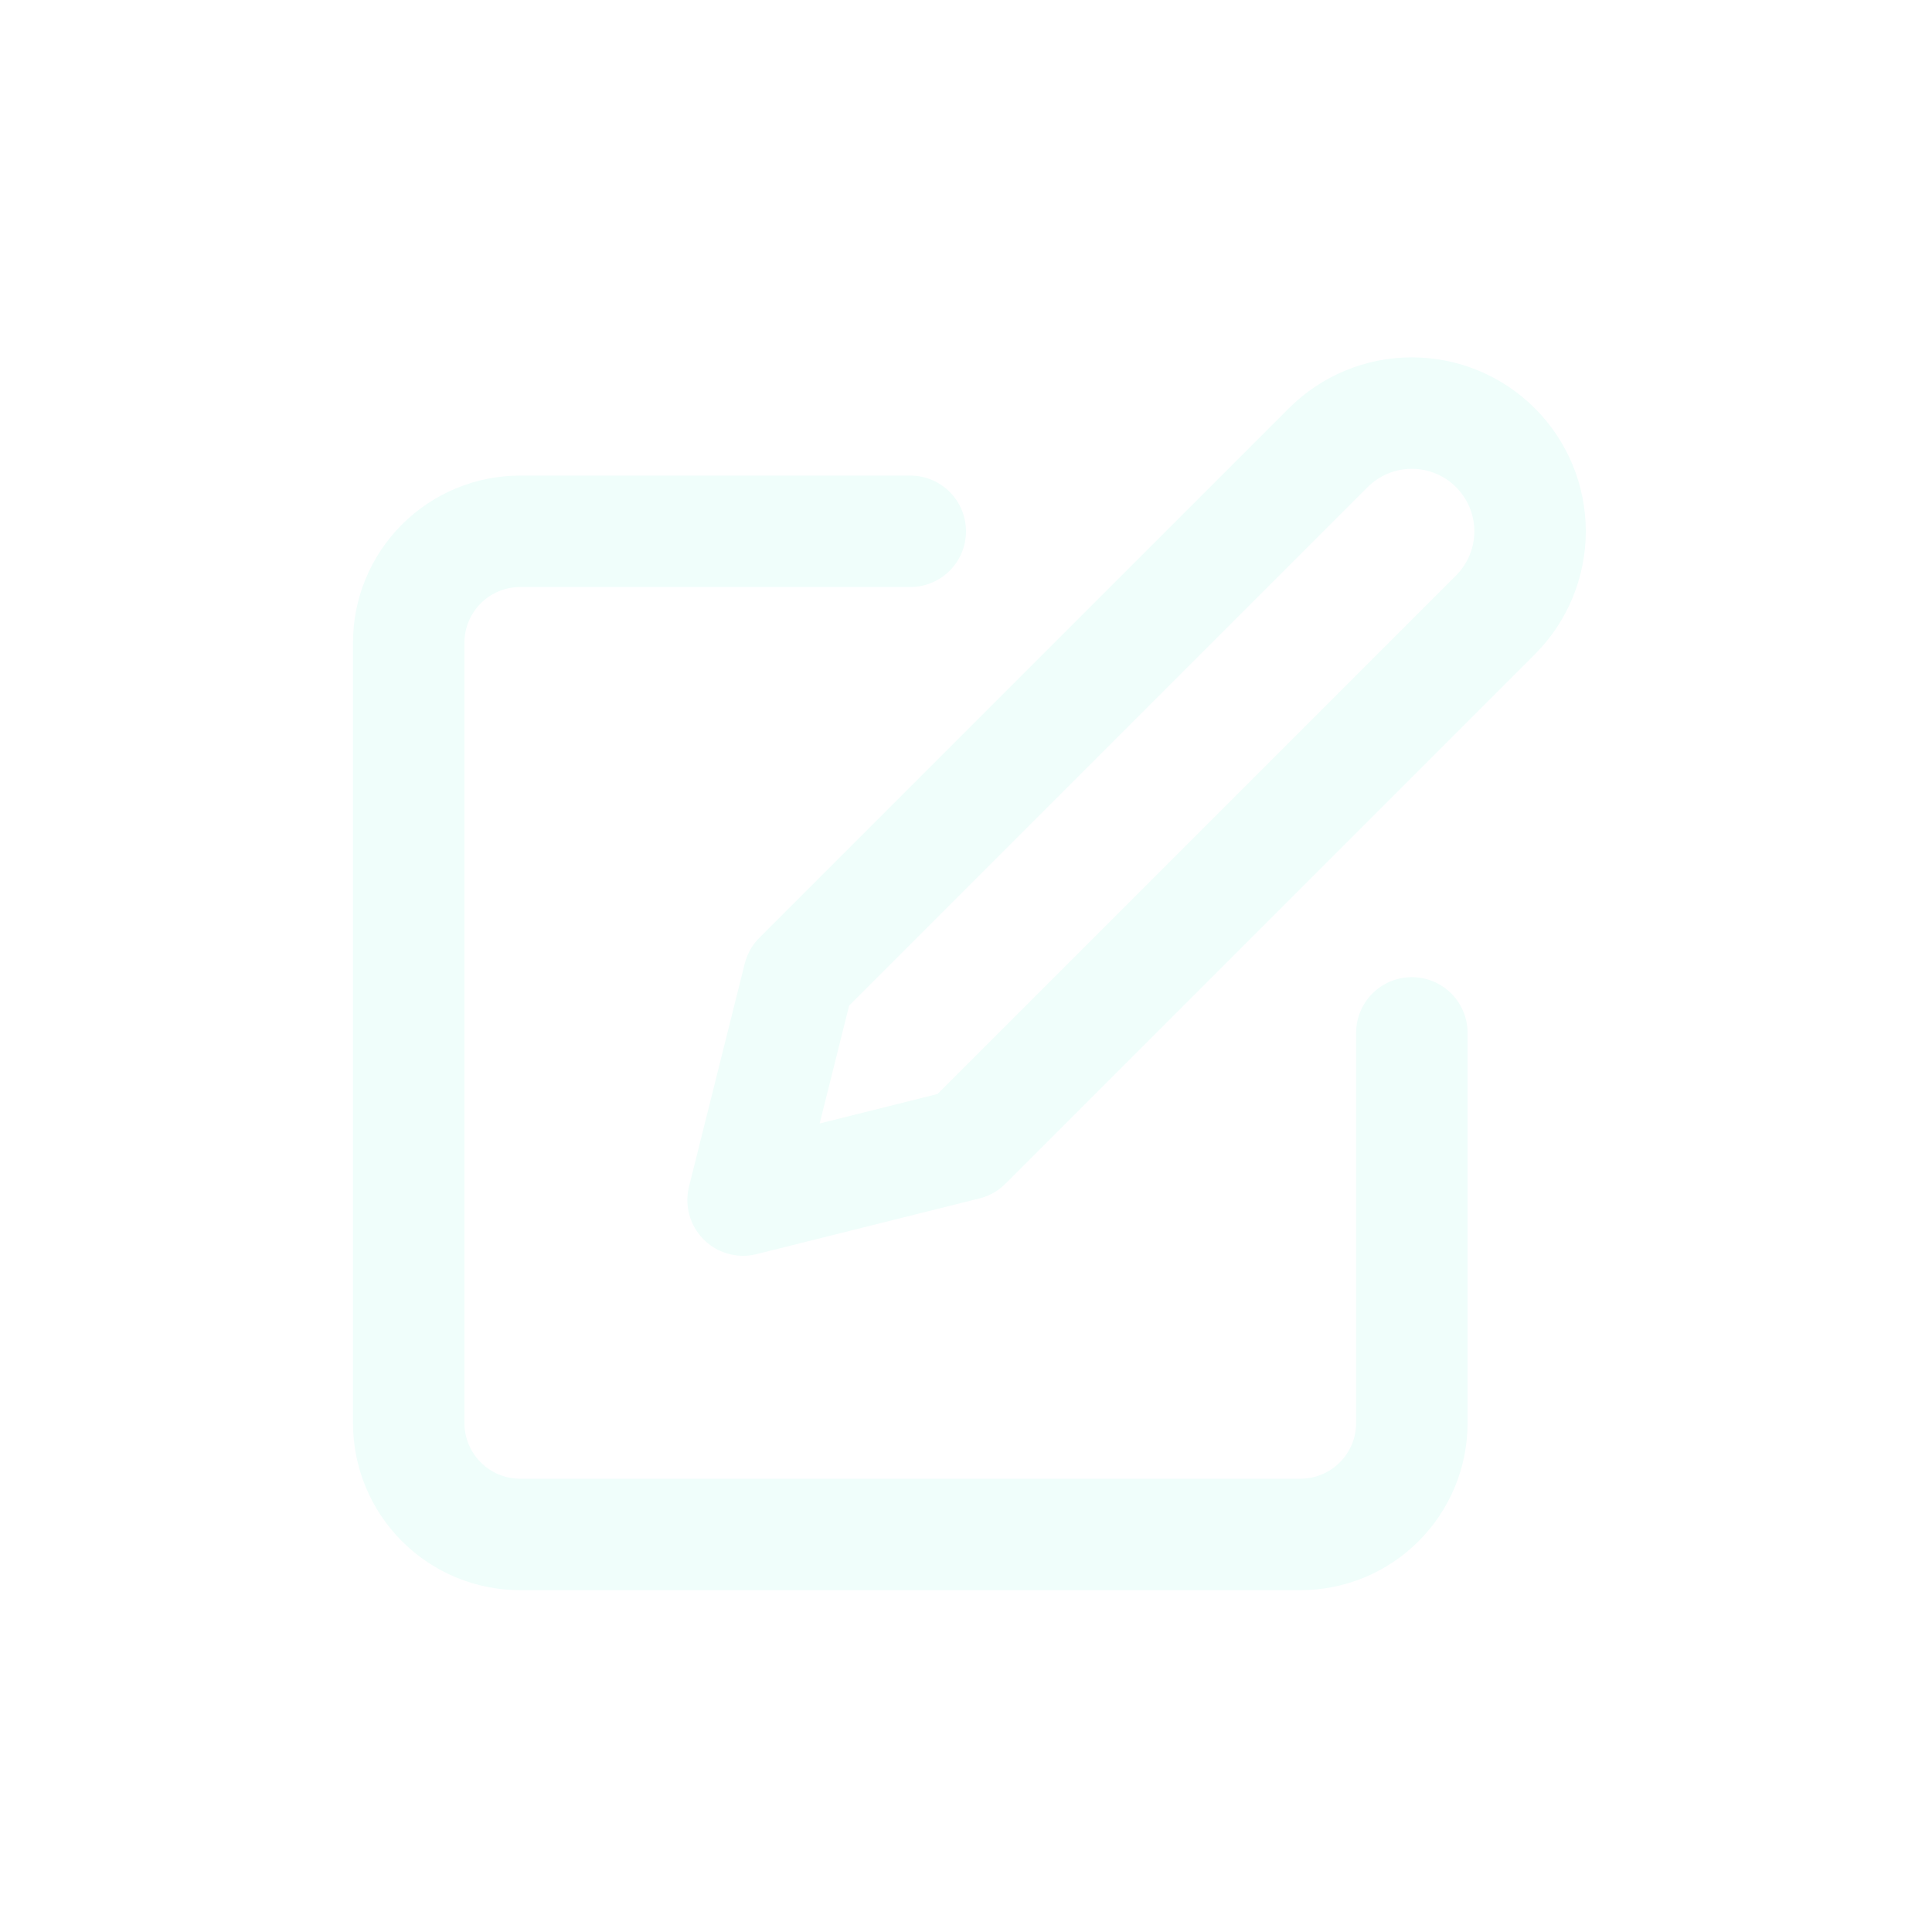
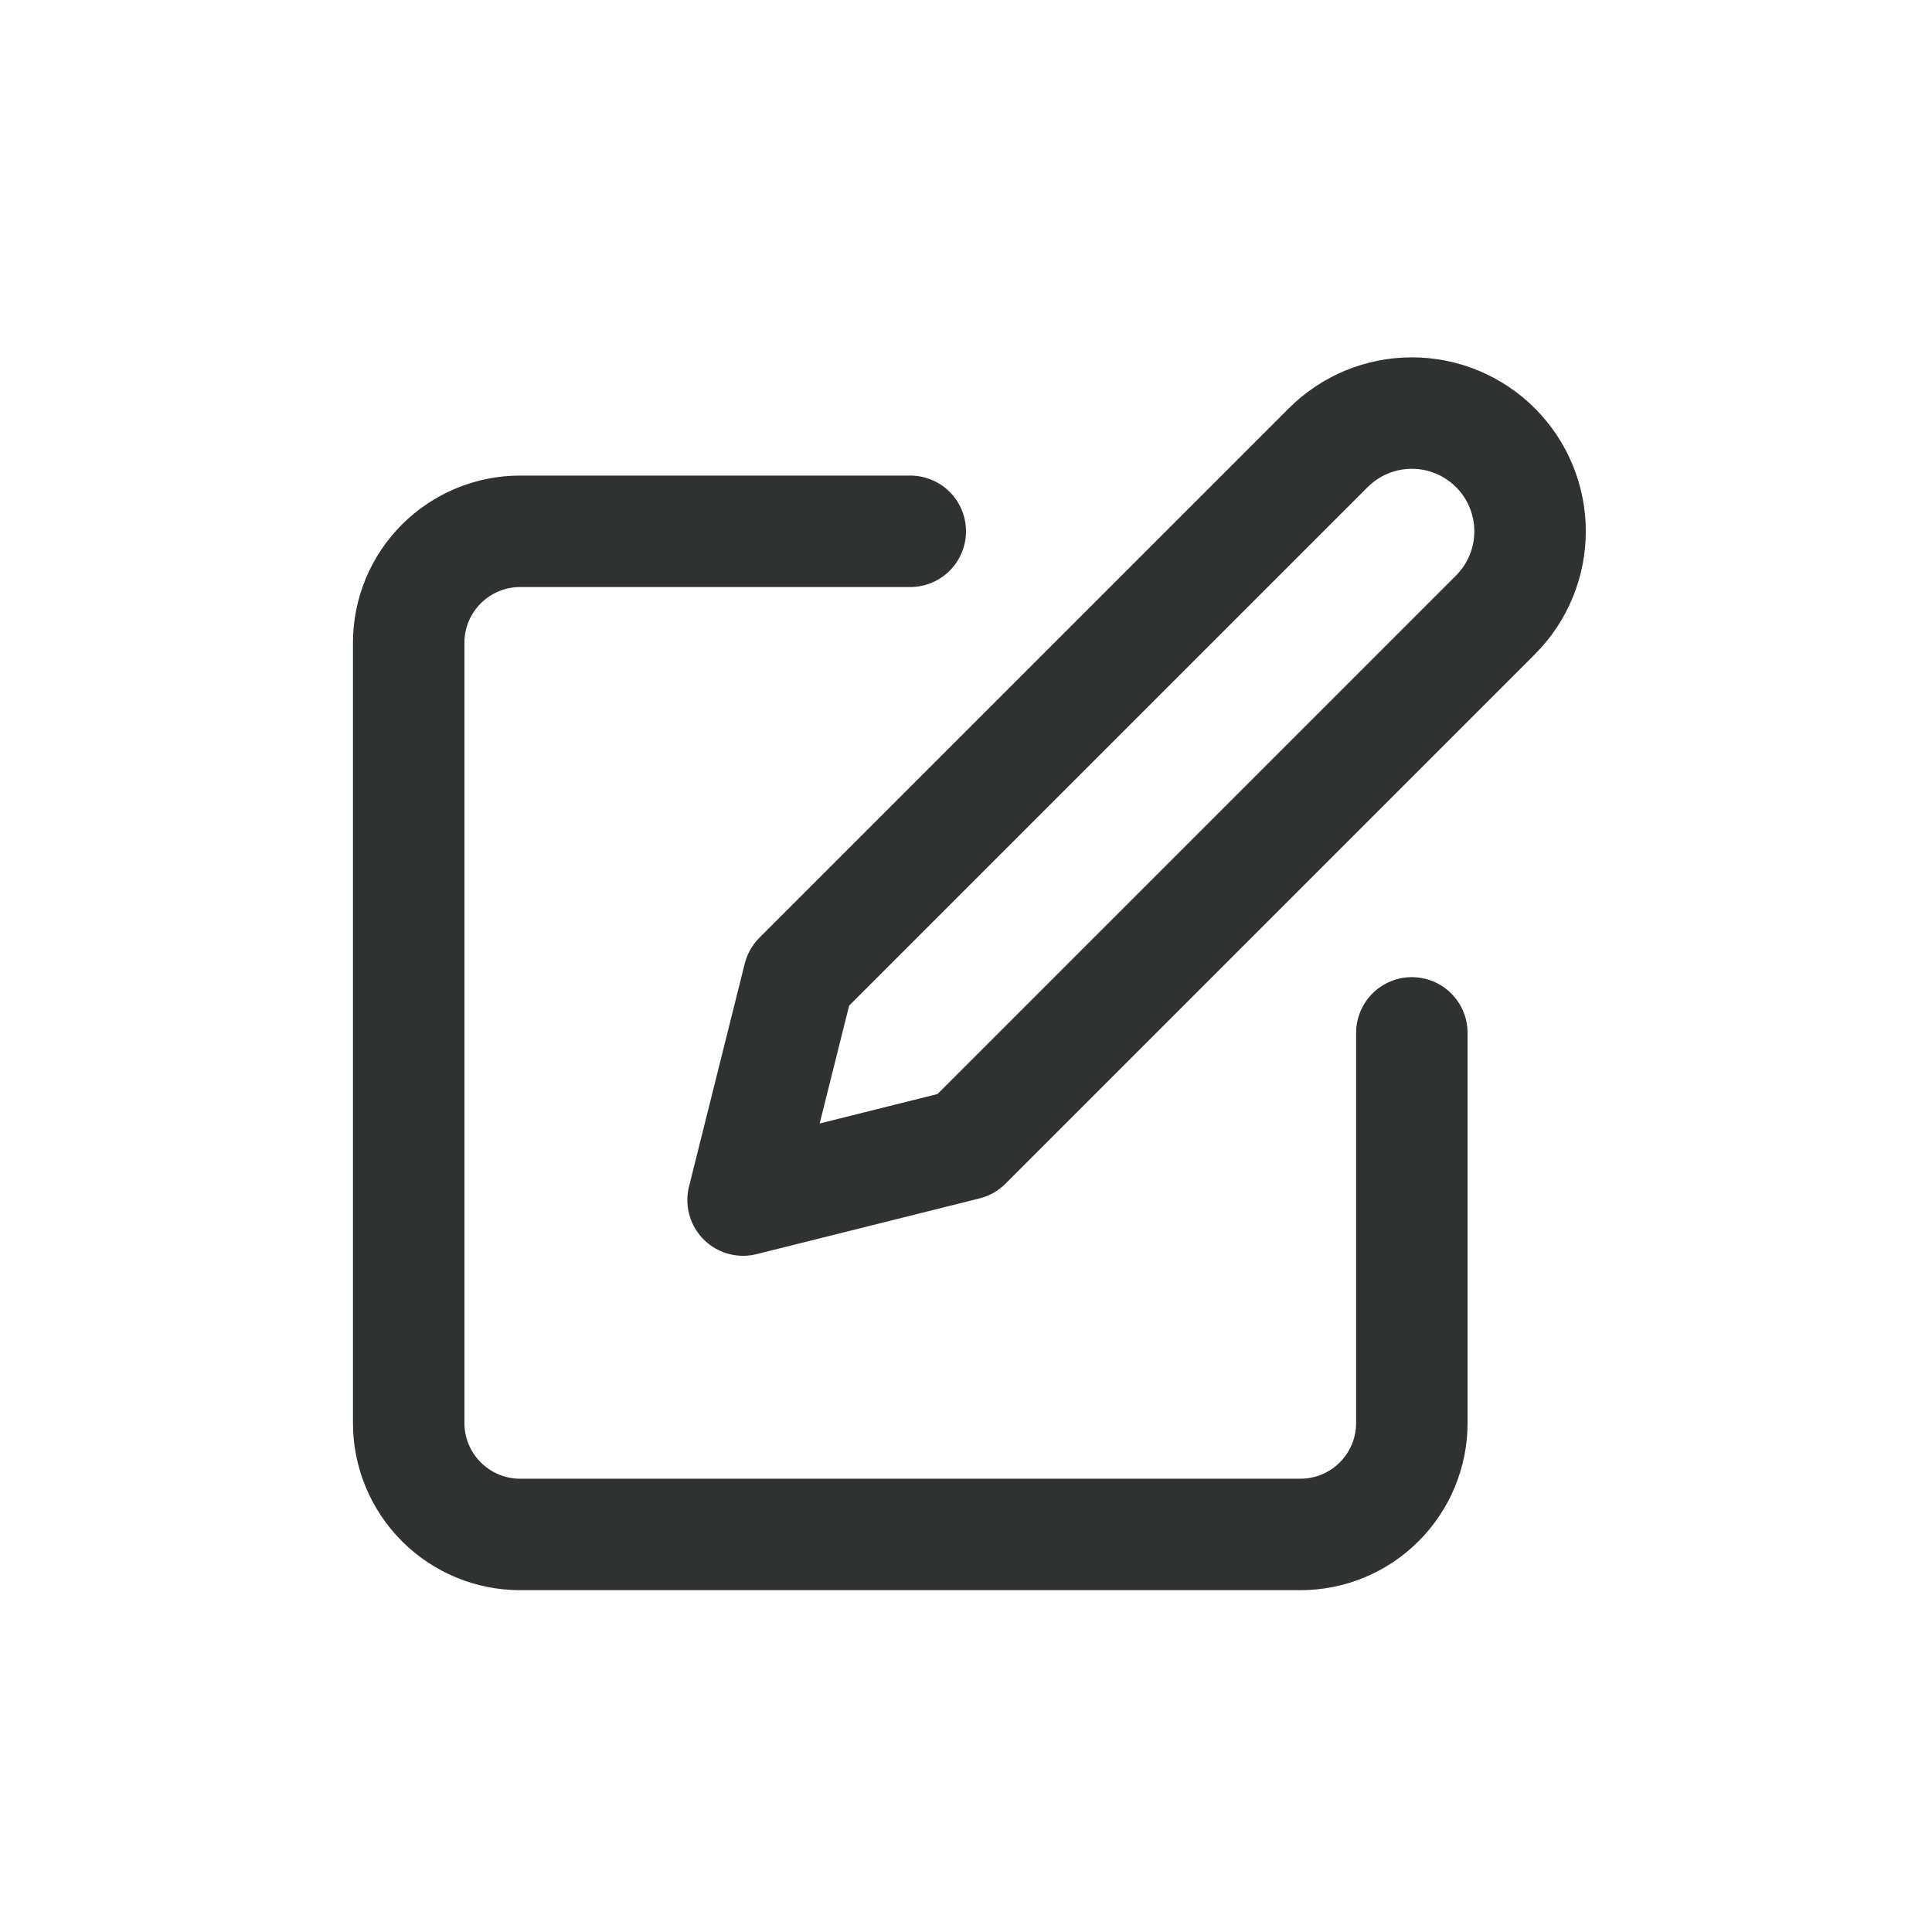
<svg xmlns="http://www.w3.org/2000/svg" width="52" height="52" viewBox="0 0 52 52" fill="none">
-   <path d="M24.5 14.3H14C13.204 14.3 12.441 14.616 11.879 15.179C11.316 15.741 11 16.504 11 17.3V38.3C11 39.096 11.316 39.859 11.879 40.421C12.441 40.984 13.204 41.3 14 41.3H35C35.796 41.3 36.559 40.984 37.121 40.421C37.684 39.859 38 39.096 38 38.3V27.8" stroke="#F0FEFB" stroke-width="3" stroke-linecap="round" stroke-linejoin="round" />
-   <path d="M35.75 12.05C36.347 11.453 37.156 11.118 38 11.118C38.844 11.118 39.653 11.453 40.25 12.05C40.847 12.647 41.182 13.456 41.182 14.3C41.182 15.144 40.847 15.953 40.25 16.55L26 30.8L20 32.3L21.5 26.3L35.75 12.05Z" stroke="#F0FEFB" stroke-width="3" stroke-linecap="round" stroke-linejoin="round" />
+   <path d="M24.5 14.3H14C13.204 14.3 12.441 14.616 11.879 15.179C11.316 15.741 11 16.504 11 17.3V38.3C11 39.096 11.316 39.859 11.879 40.421C12.441 40.984 13.204 41.3 14 41.3H35C35.796 41.3 36.559 40.984 37.121 40.421C37.684 39.859 38 39.096 38 38.3V27.8" stroke="#2E3332" stroke-width="3" stroke-linecap="round" stroke-linejoin="round" />
+   <path d="M35.75 12.05C36.347 11.453 37.156 11.118 38 11.118C38.844 11.118 39.653 11.453 40.25 12.05C40.847 12.647 41.182 13.456 41.182 14.3C41.182 15.144 40.847 15.953 40.25 16.55L26 30.8L20 32.3L21.5 26.3L35.75 12.05Z" stroke="#2E3332" stroke-width="3" stroke-linecap="round" stroke-linejoin="round" />
</svg>
